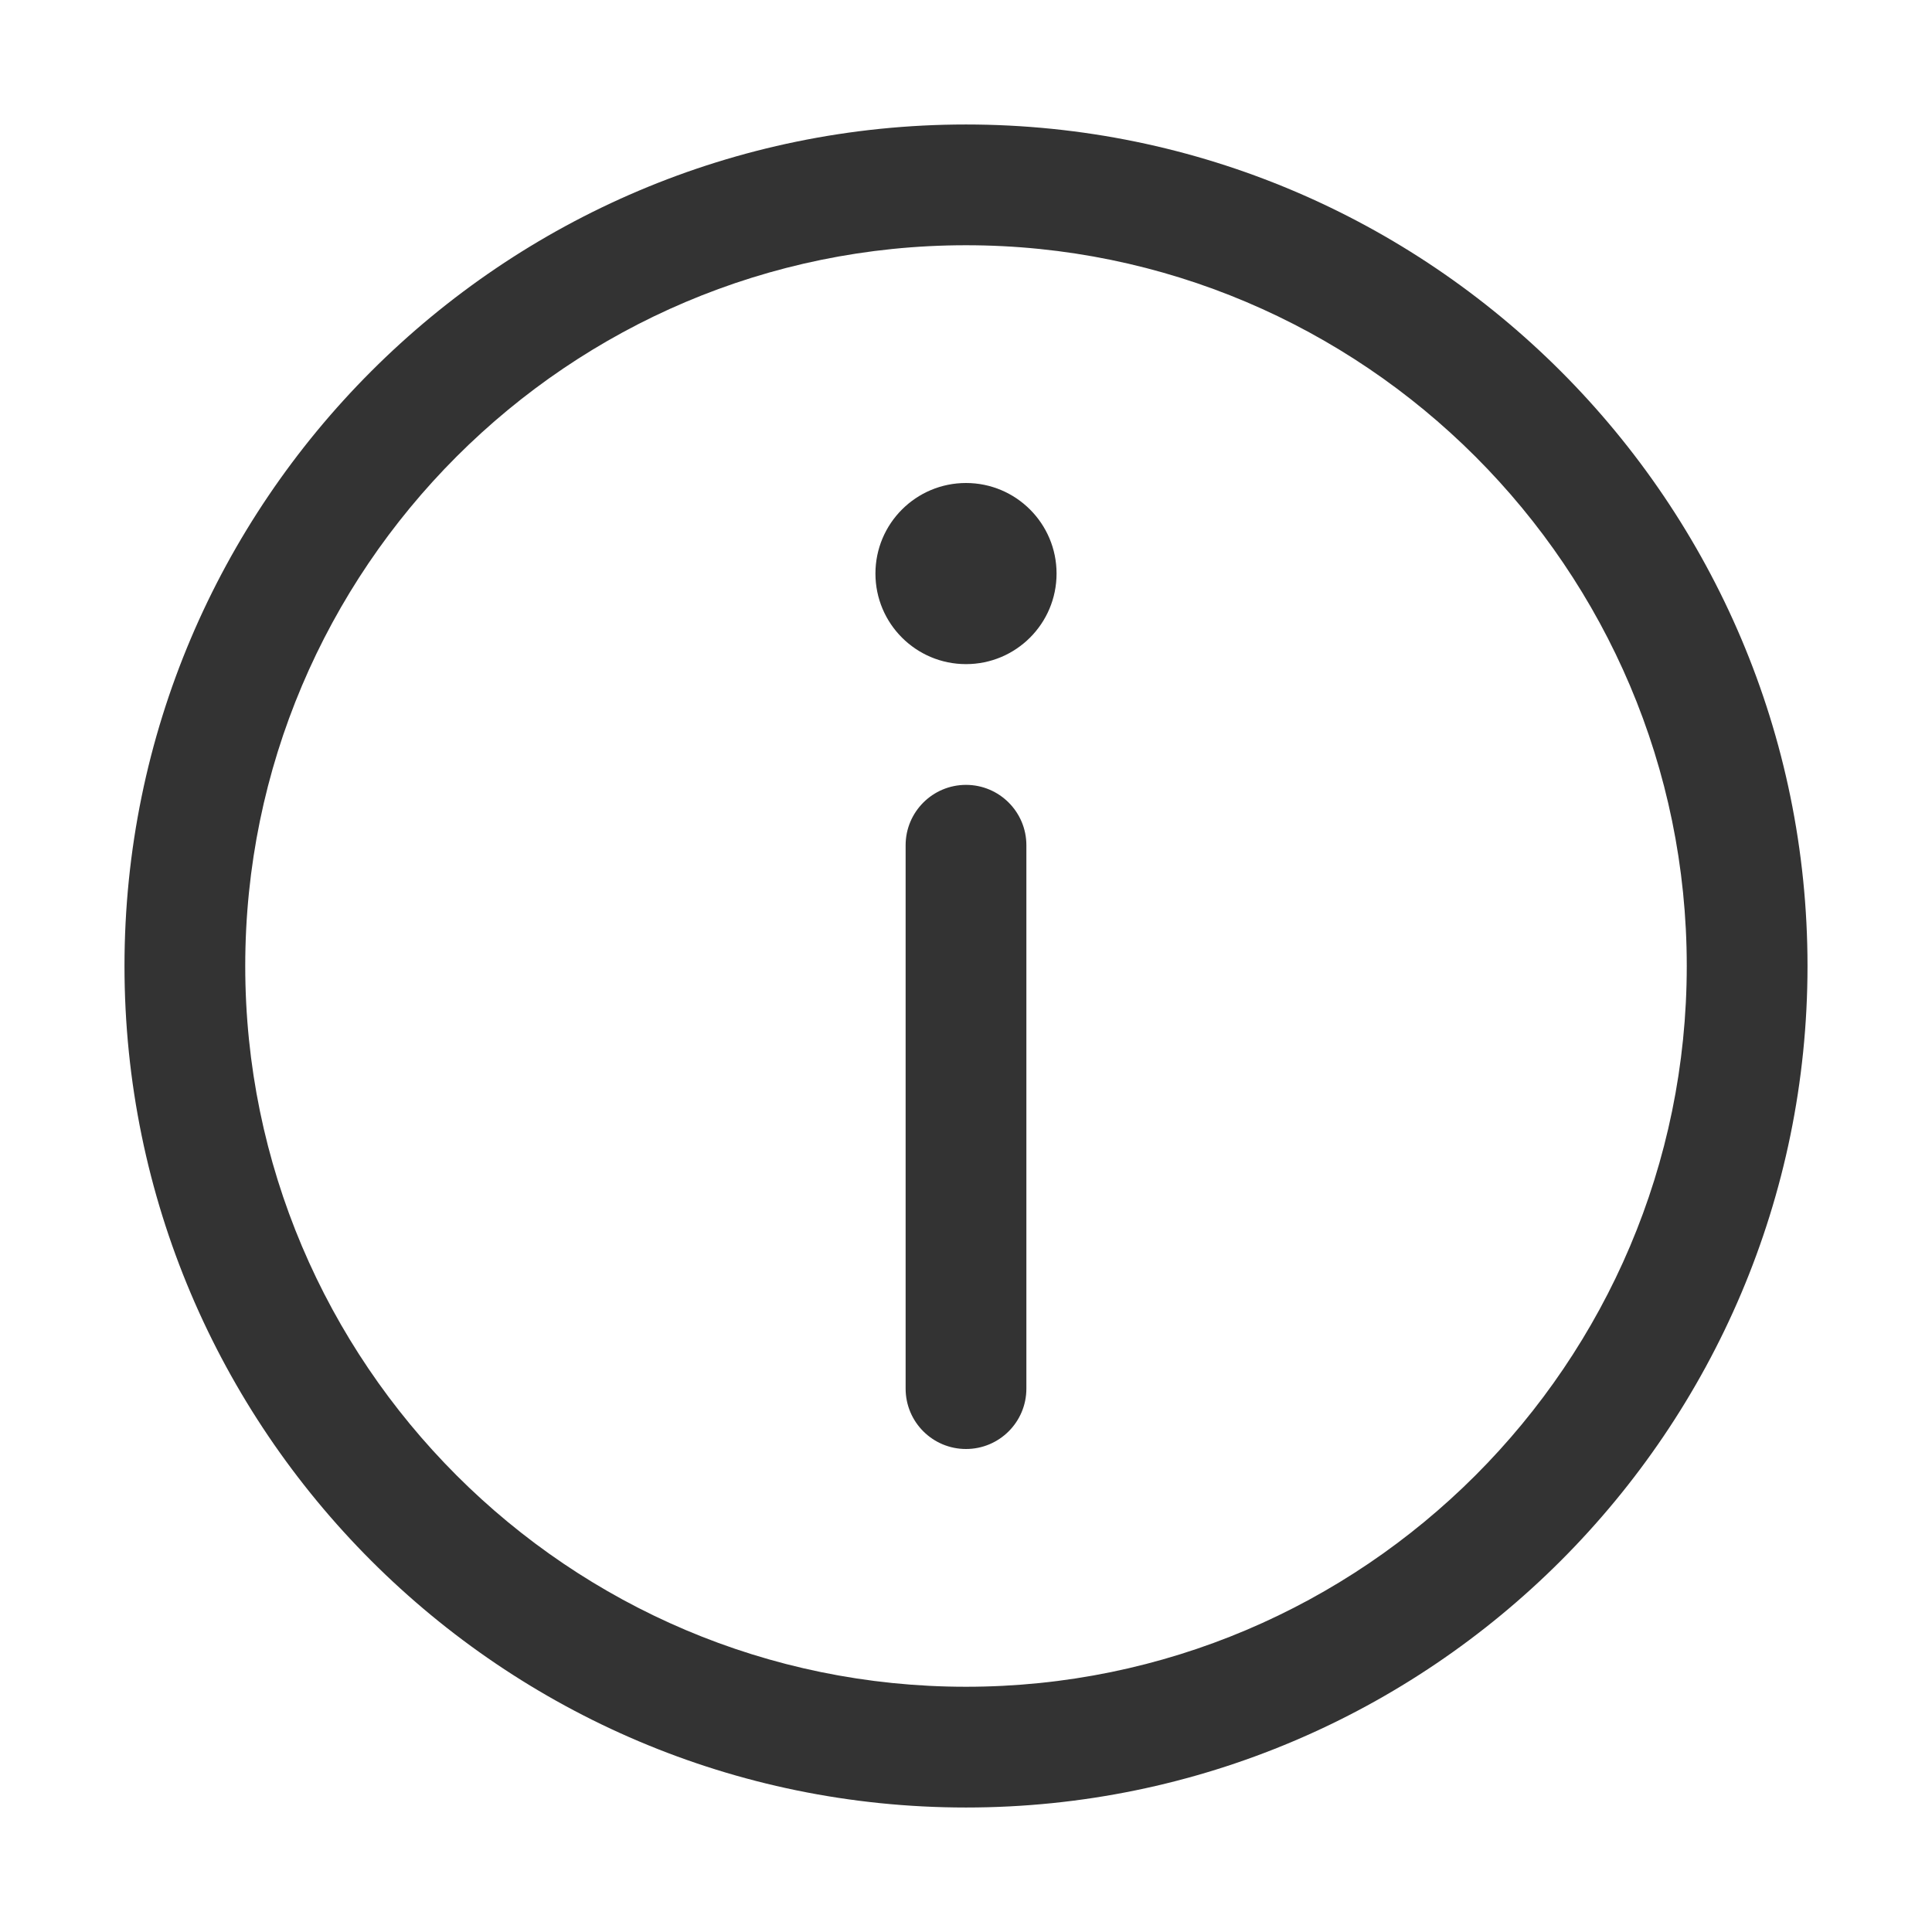
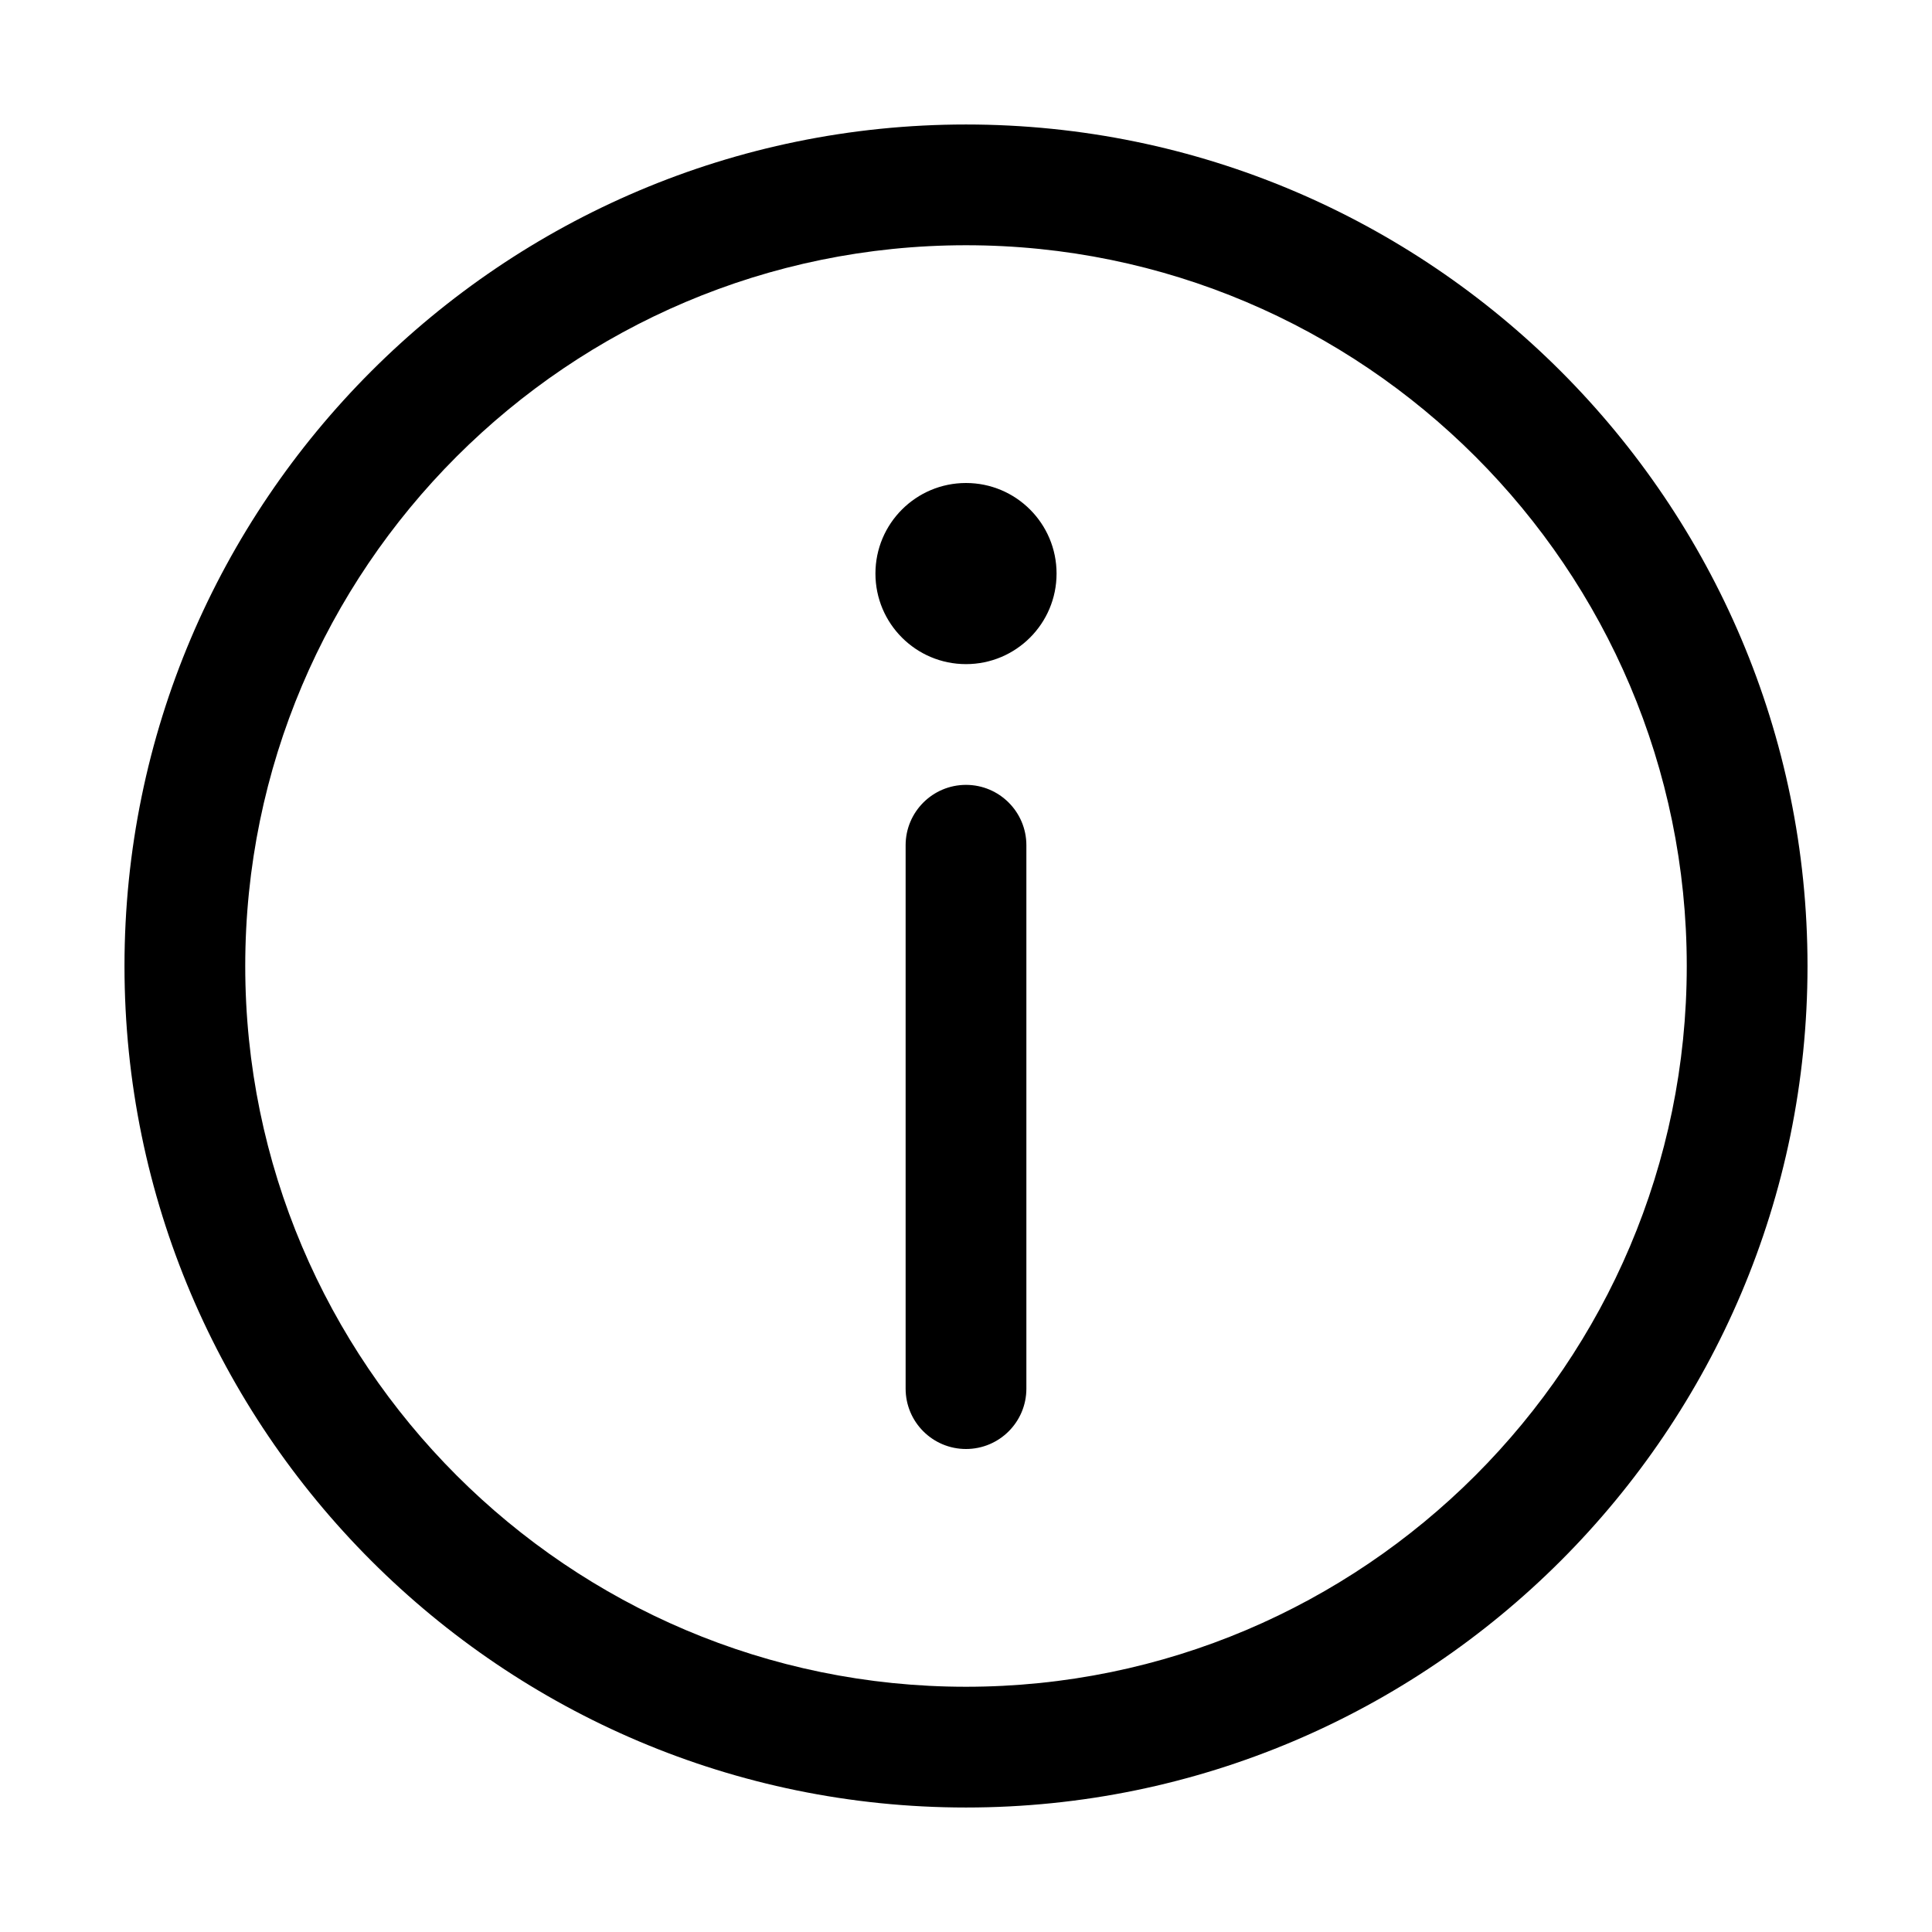
<svg xmlns="http://www.w3.org/2000/svg" class="icon" width="200px" height="200.00px" viewBox="0 0 1024 1024" version="1.1">
-   <path fill="#333333" d="M512 958.017c-245.92 0-446.017-200.064-446.017-446.017 0-245.92 200.095-446.017 446.017-446.017 245.952 0 446.017 200.064 446.017 446.017S757.952 958.017 512 958.017zM512 129.983c-210.656 0-382.017 171.359-382.017 382.017 0 210.625 171.359 382.017 382.017 382.017 210.625 0 382.017-171.359 382.017-382.017S722.625 129.983 512 129.983zM464 304c0 26.51 21.49 48 48 48s48-21.49 48-48-21.49-48-48-48S464 277.49 464 304zM512 768c-17.665 0-32.001-14.303-32.001-32.001L479.999 448c0-17.665 14.336-32.001 32.001-32.001s32.001 14.336 32.001 32.001l0 287.999C544.001 753.697 529.665 768 512 768z" />
+   <path d="M512 958.017c-245.92 0-446.017-200.064-446.017-446.017 0-245.92 200.095-446.017 446.017-446.017 245.952 0 446.017 200.064 446.017 446.017S757.952 958.017 512 958.017zM512 129.983c-210.656 0-382.017 171.359-382.017 382.017 0 210.625 171.359 382.017 382.017 382.017 210.625 0 382.017-171.359 382.017-382.017S722.625 129.983 512 129.983zM464 304c0 26.51 21.49 48 48 48s48-21.49 48-48-21.49-48-48-48S464 277.49 464 304zM512 768c-17.665 0-32.001-14.303-32.001-32.001L479.999 448c0-17.665 14.336-32.001 32.001-32.001s32.001 14.336 32.001 32.001l0 287.999C544.001 753.697 529.665 768 512 768z" />
</svg>
